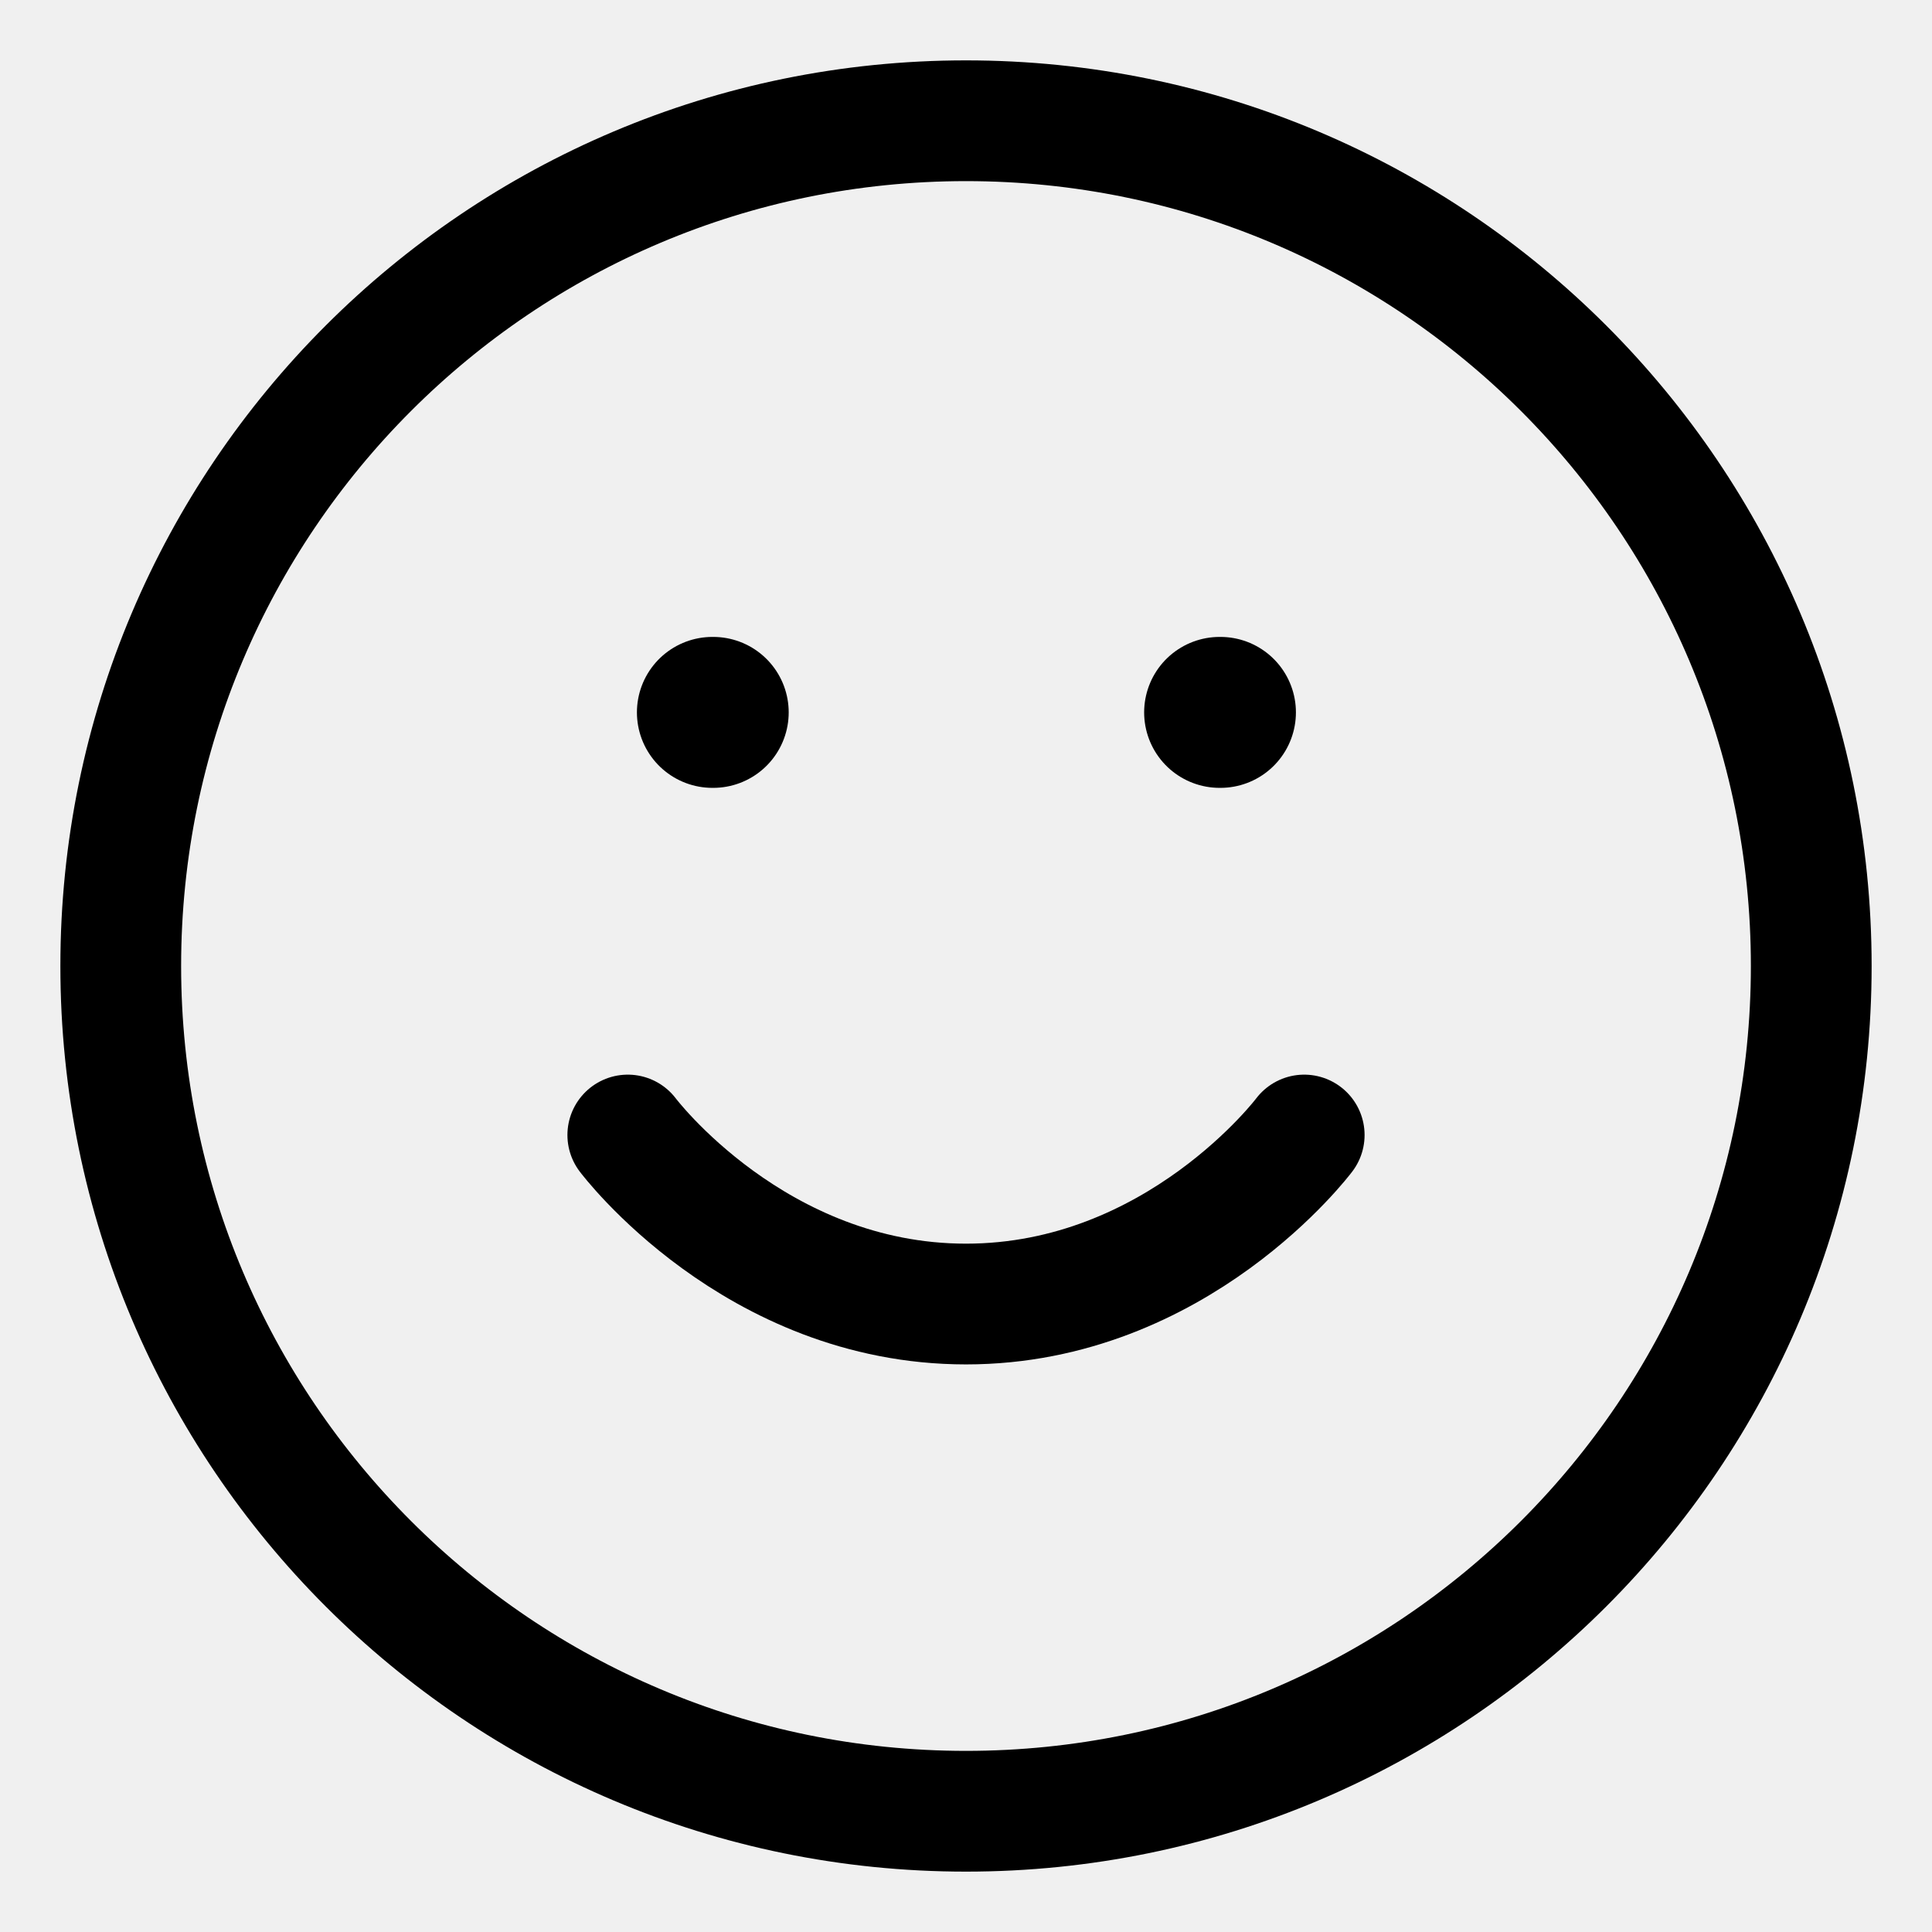
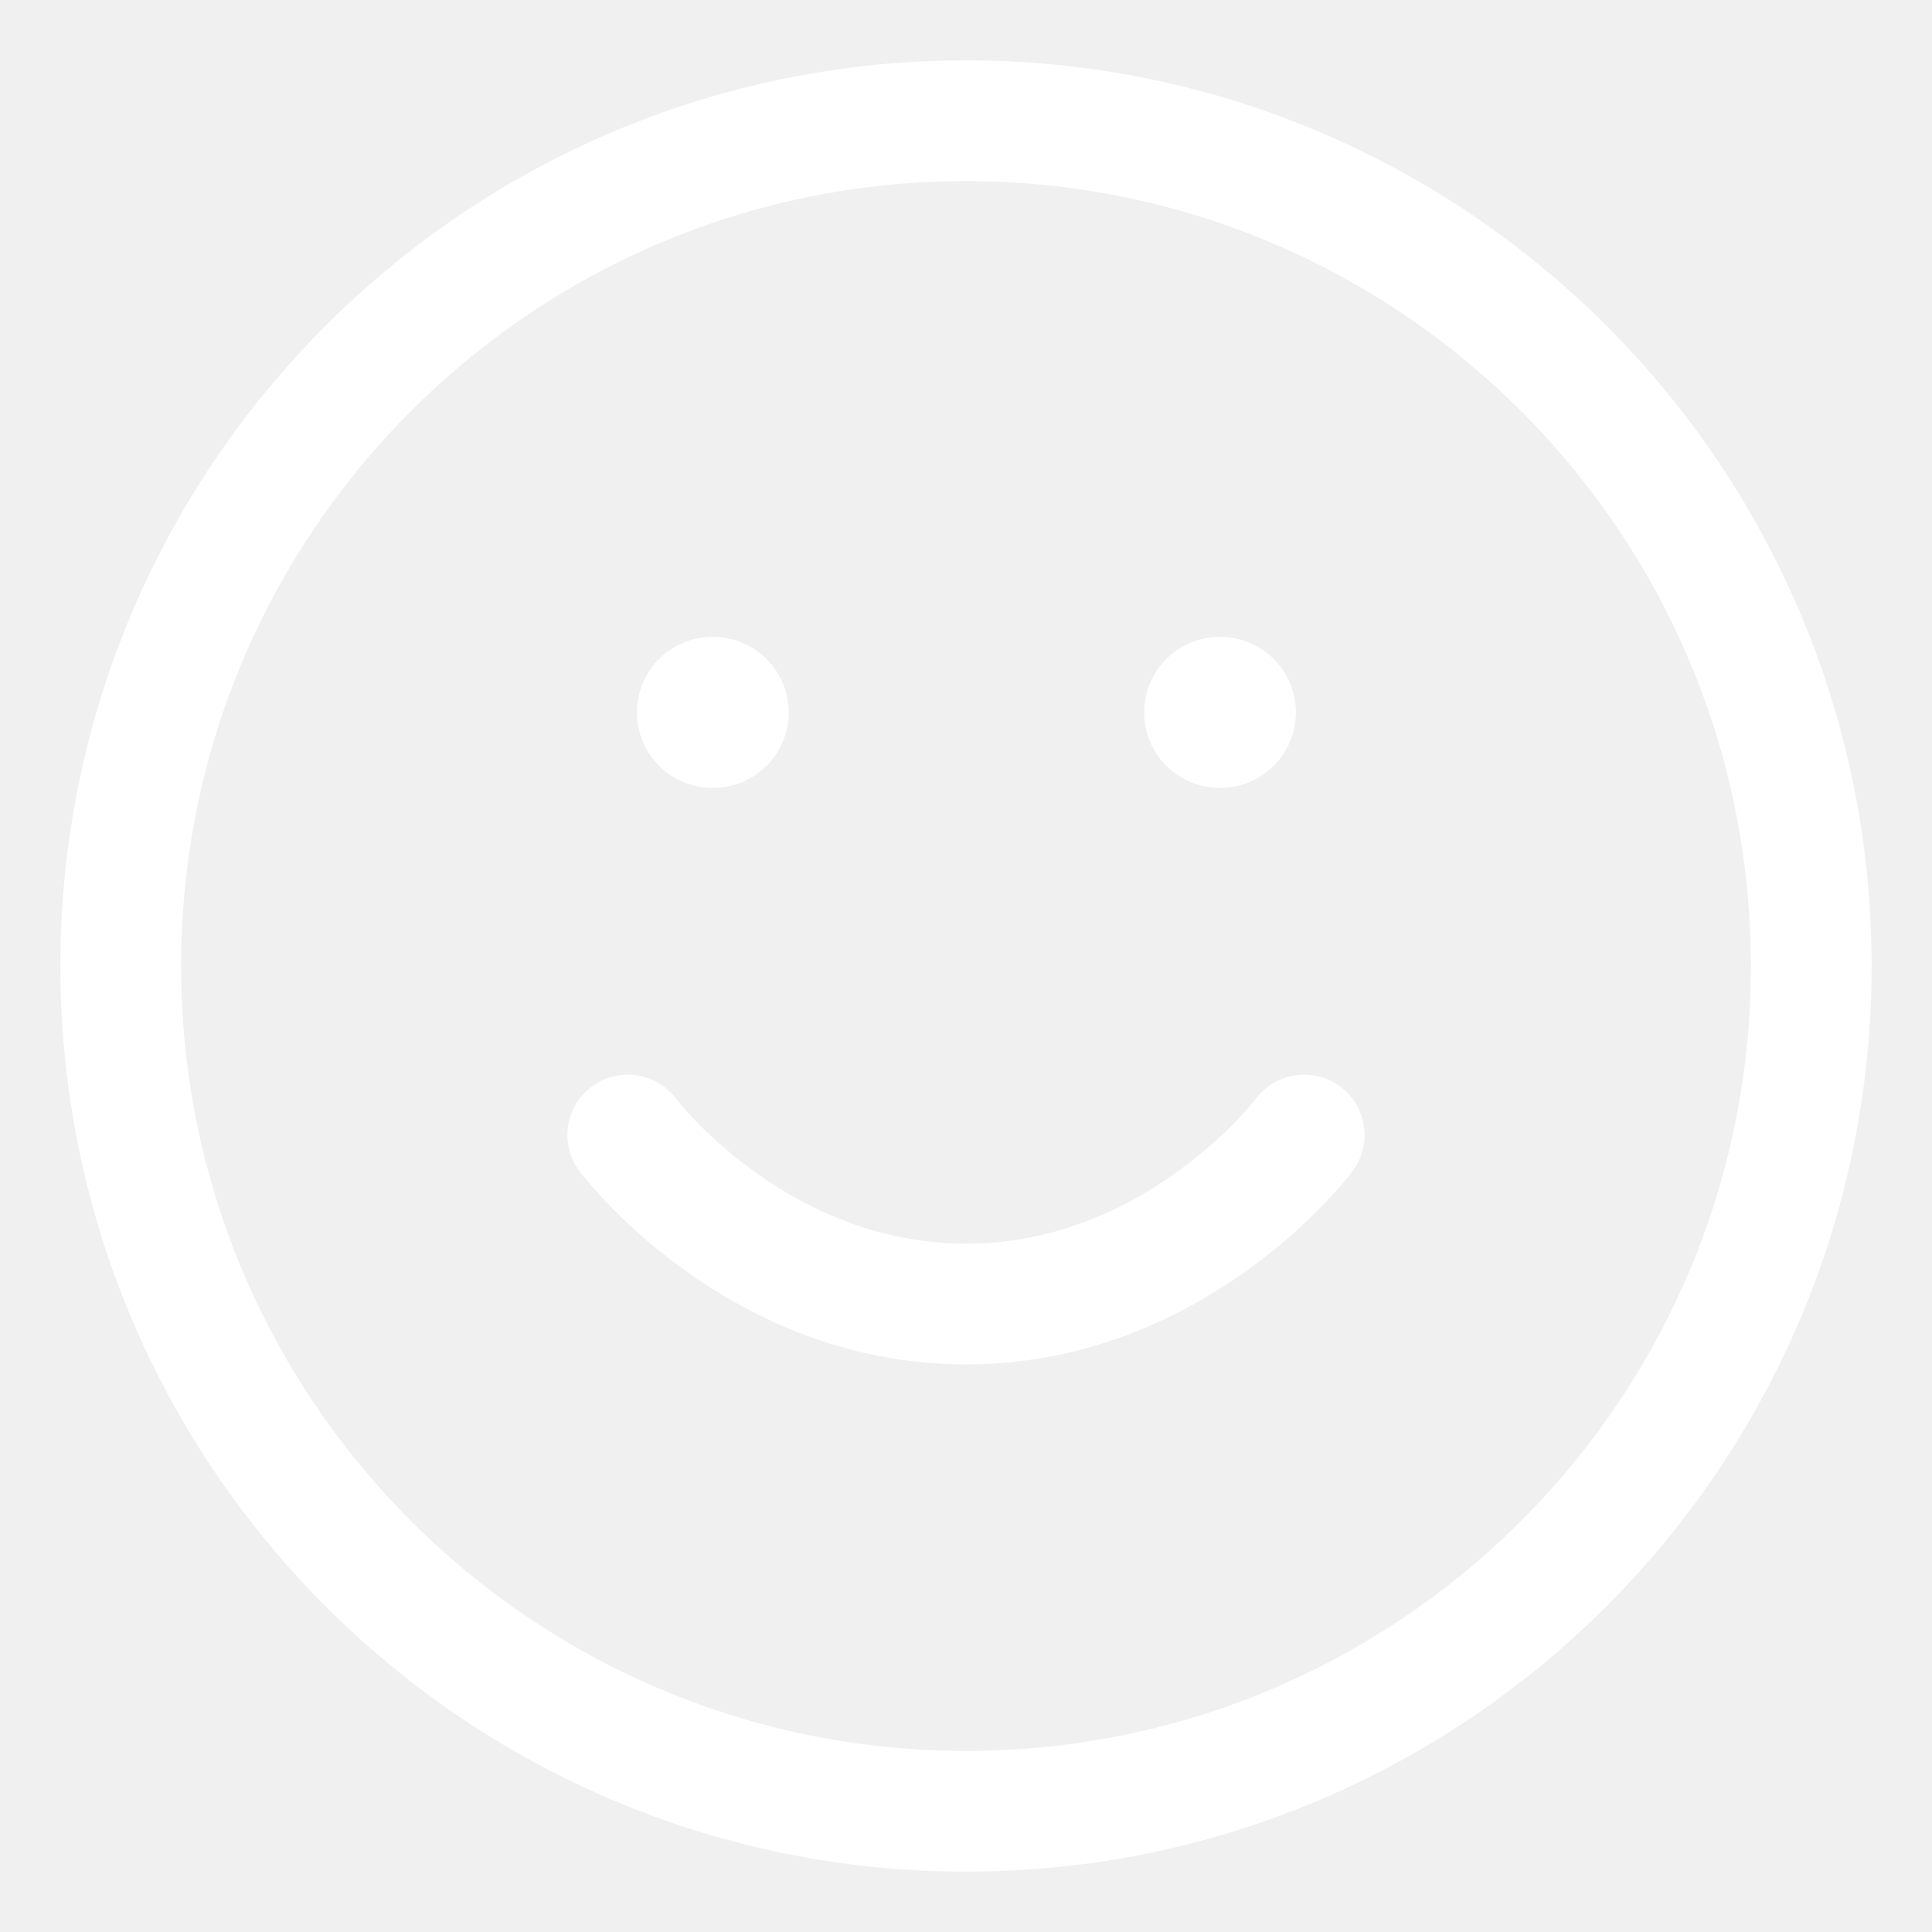
<svg xmlns="http://www.w3.org/2000/svg" width="320" height="320" viewBox="0 0 320 320" fill="none">
-   <path d="M160 300C237.32 300 300 237.32 300 160C300 82.68 237.32 20 160 20C82.68 20 20 82.68 20 160C20 237.32 82.68 300 160 300Z" stroke="black" stroke-width="20" stroke-linecap="round" stroke-linejoin="round" />
-   <path d="M103.983 187.995C103.983 187.995 124.986 215.989 160 215.989C195.014 215.989 216.017 187.995 216.017 187.995" stroke="black" stroke-width="20" stroke-linecap="round" stroke-linejoin="round" />
-   <path d="M117.994 117.994H118.133" stroke="black" stroke-width="25" stroke-linecap="round" stroke-linejoin="round" />
-   <path d="M202.006 117.994H202.144" stroke="black" stroke-width="25" stroke-linecap="round" stroke-linejoin="round" />
+   <path d="M160 300C237.32 300 300 237.32 300 160C300 82.68 237.32 20 160 20C82.68 20 20 82.68 20 160C20 237.32 82.68 300 160 300Z" stroke="white" stroke-width="20" stroke-linecap="round" stroke-linejoin="round" />
+   <path d="M103.983 187.995C103.983 187.995 124.986 215.989 160 215.989C195.014 215.989 216.017 187.995 216.017 187.995" stroke="white" stroke-width="20" stroke-linecap="round" stroke-linejoin="round" />
+   <path d="M117.994 117.994H118.133" stroke="white" stroke-width="25" stroke-linecap="round" stroke-linejoin="round" />
+   <path d="M202.006 117.994H202.144" stroke="white" stroke-width="25" stroke-linecap="round" stroke-linejoin="round" />
</svg>
